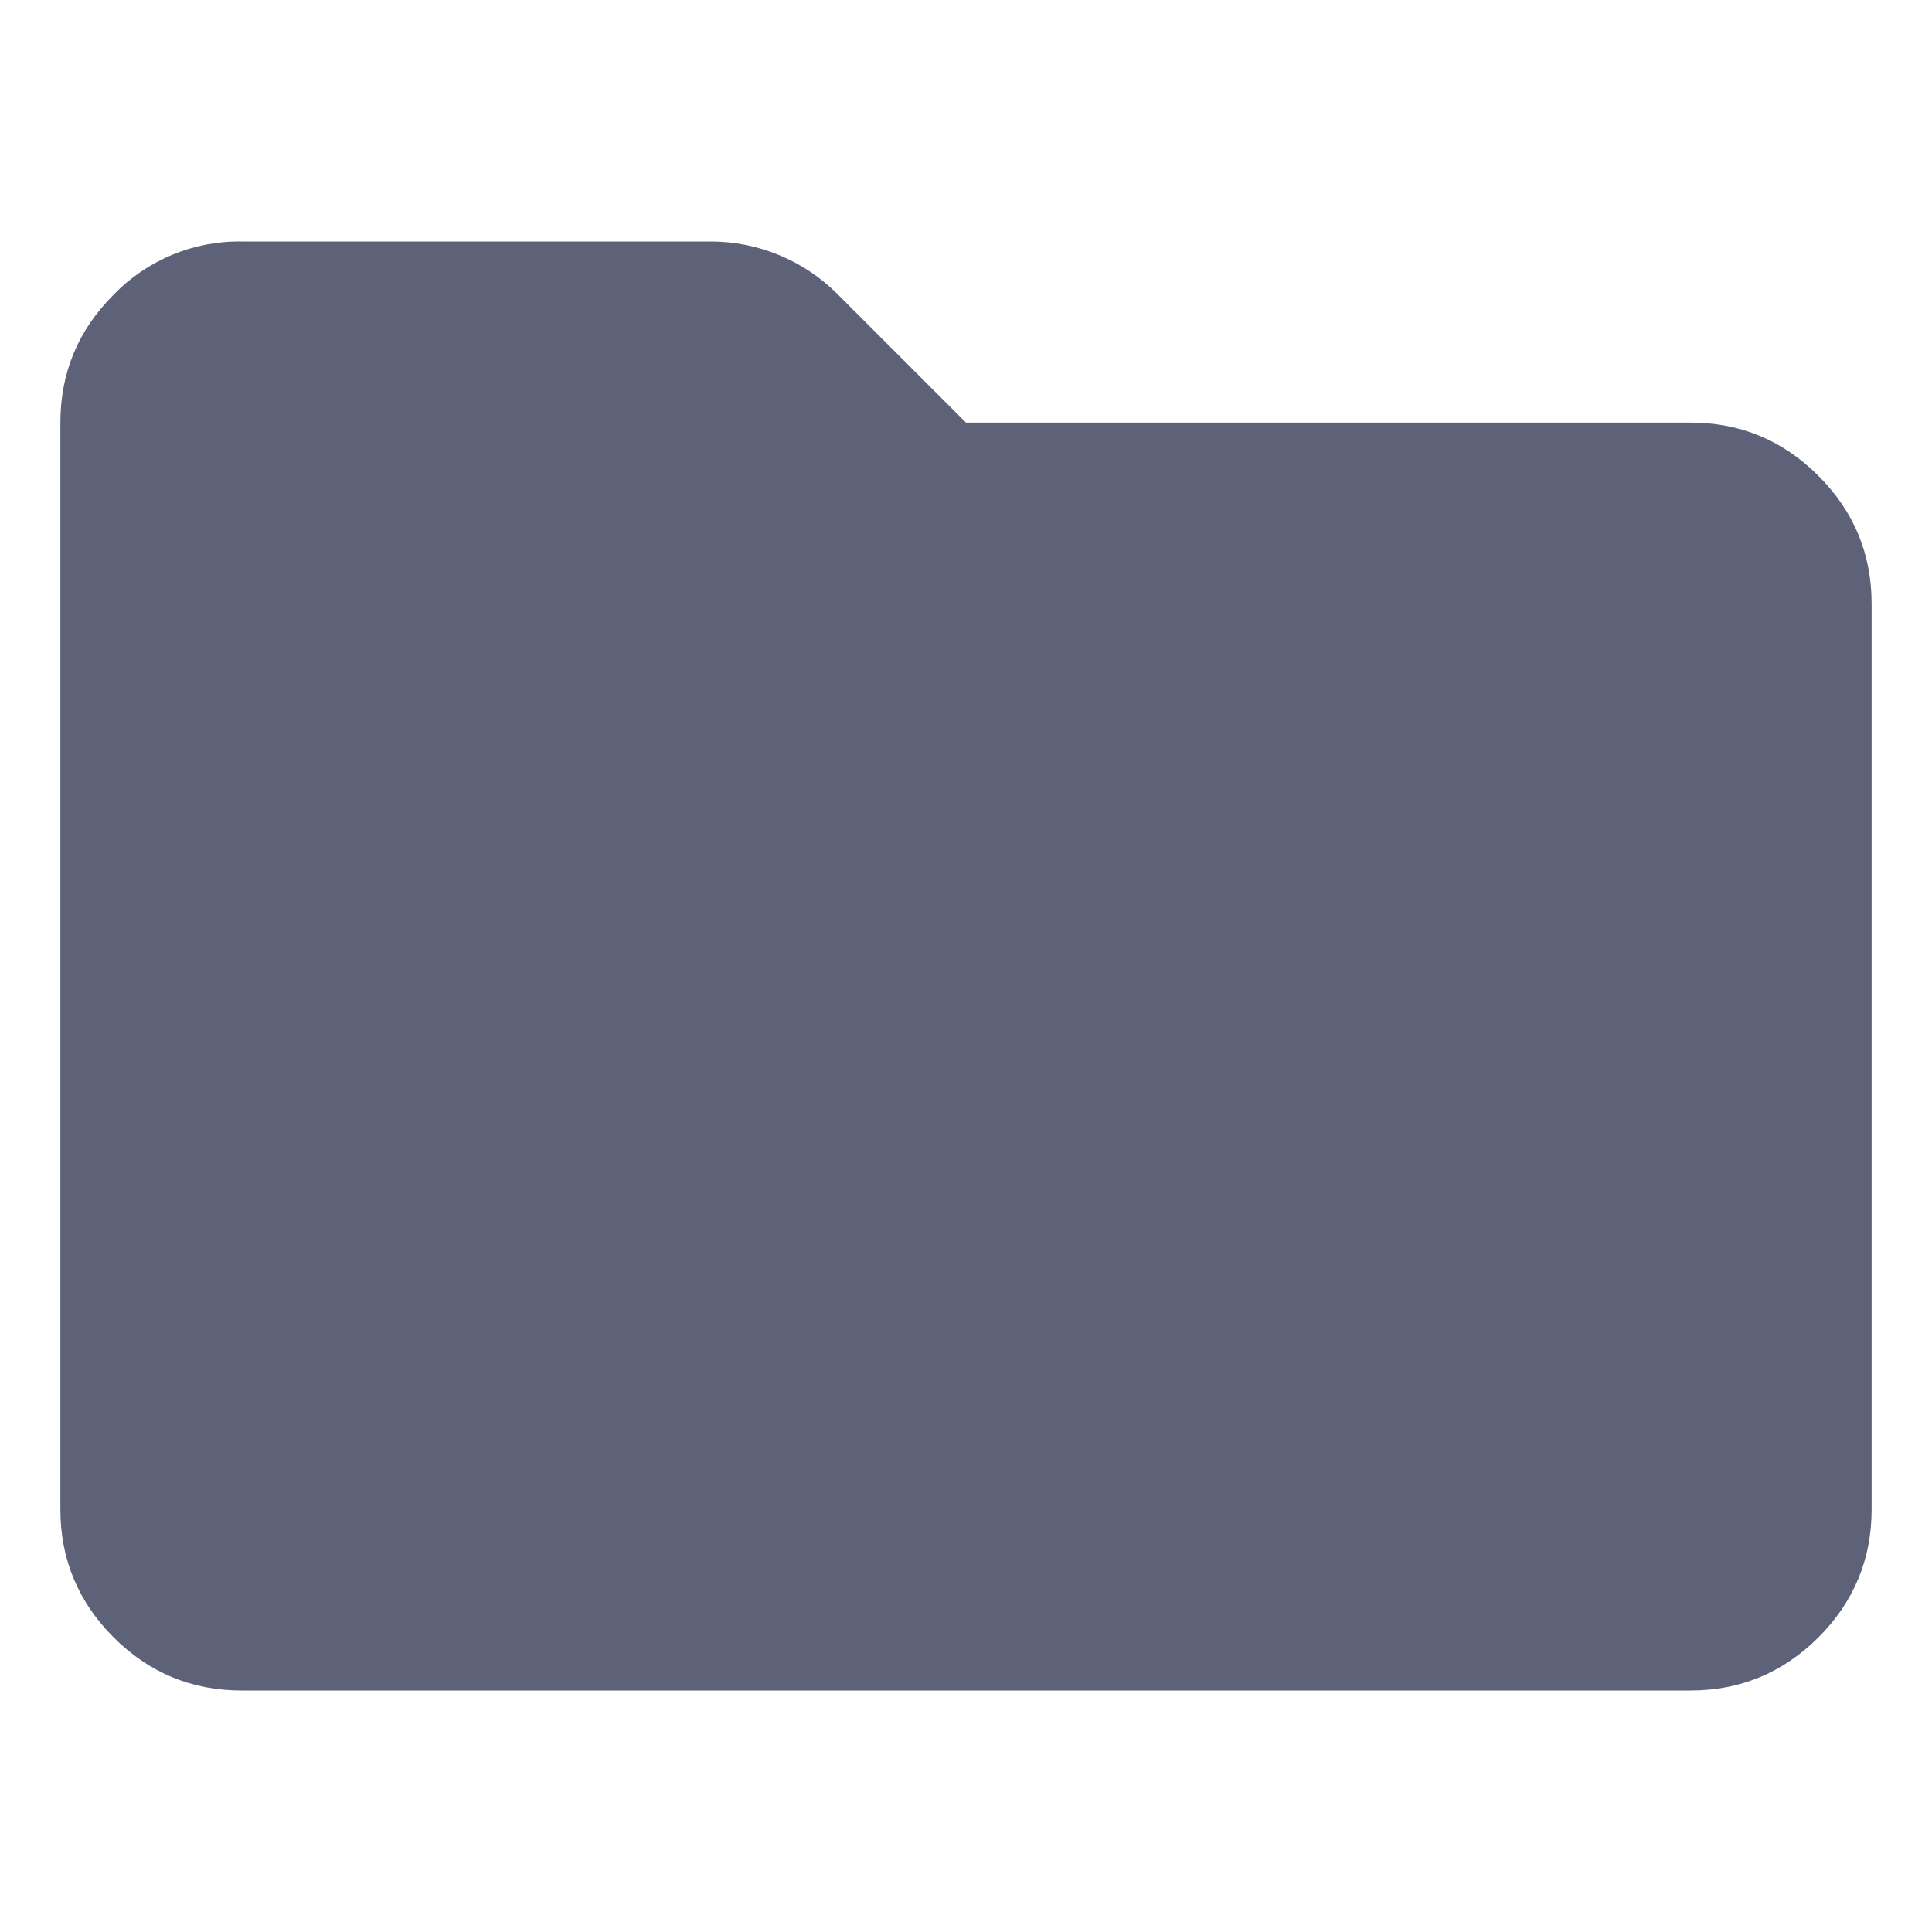
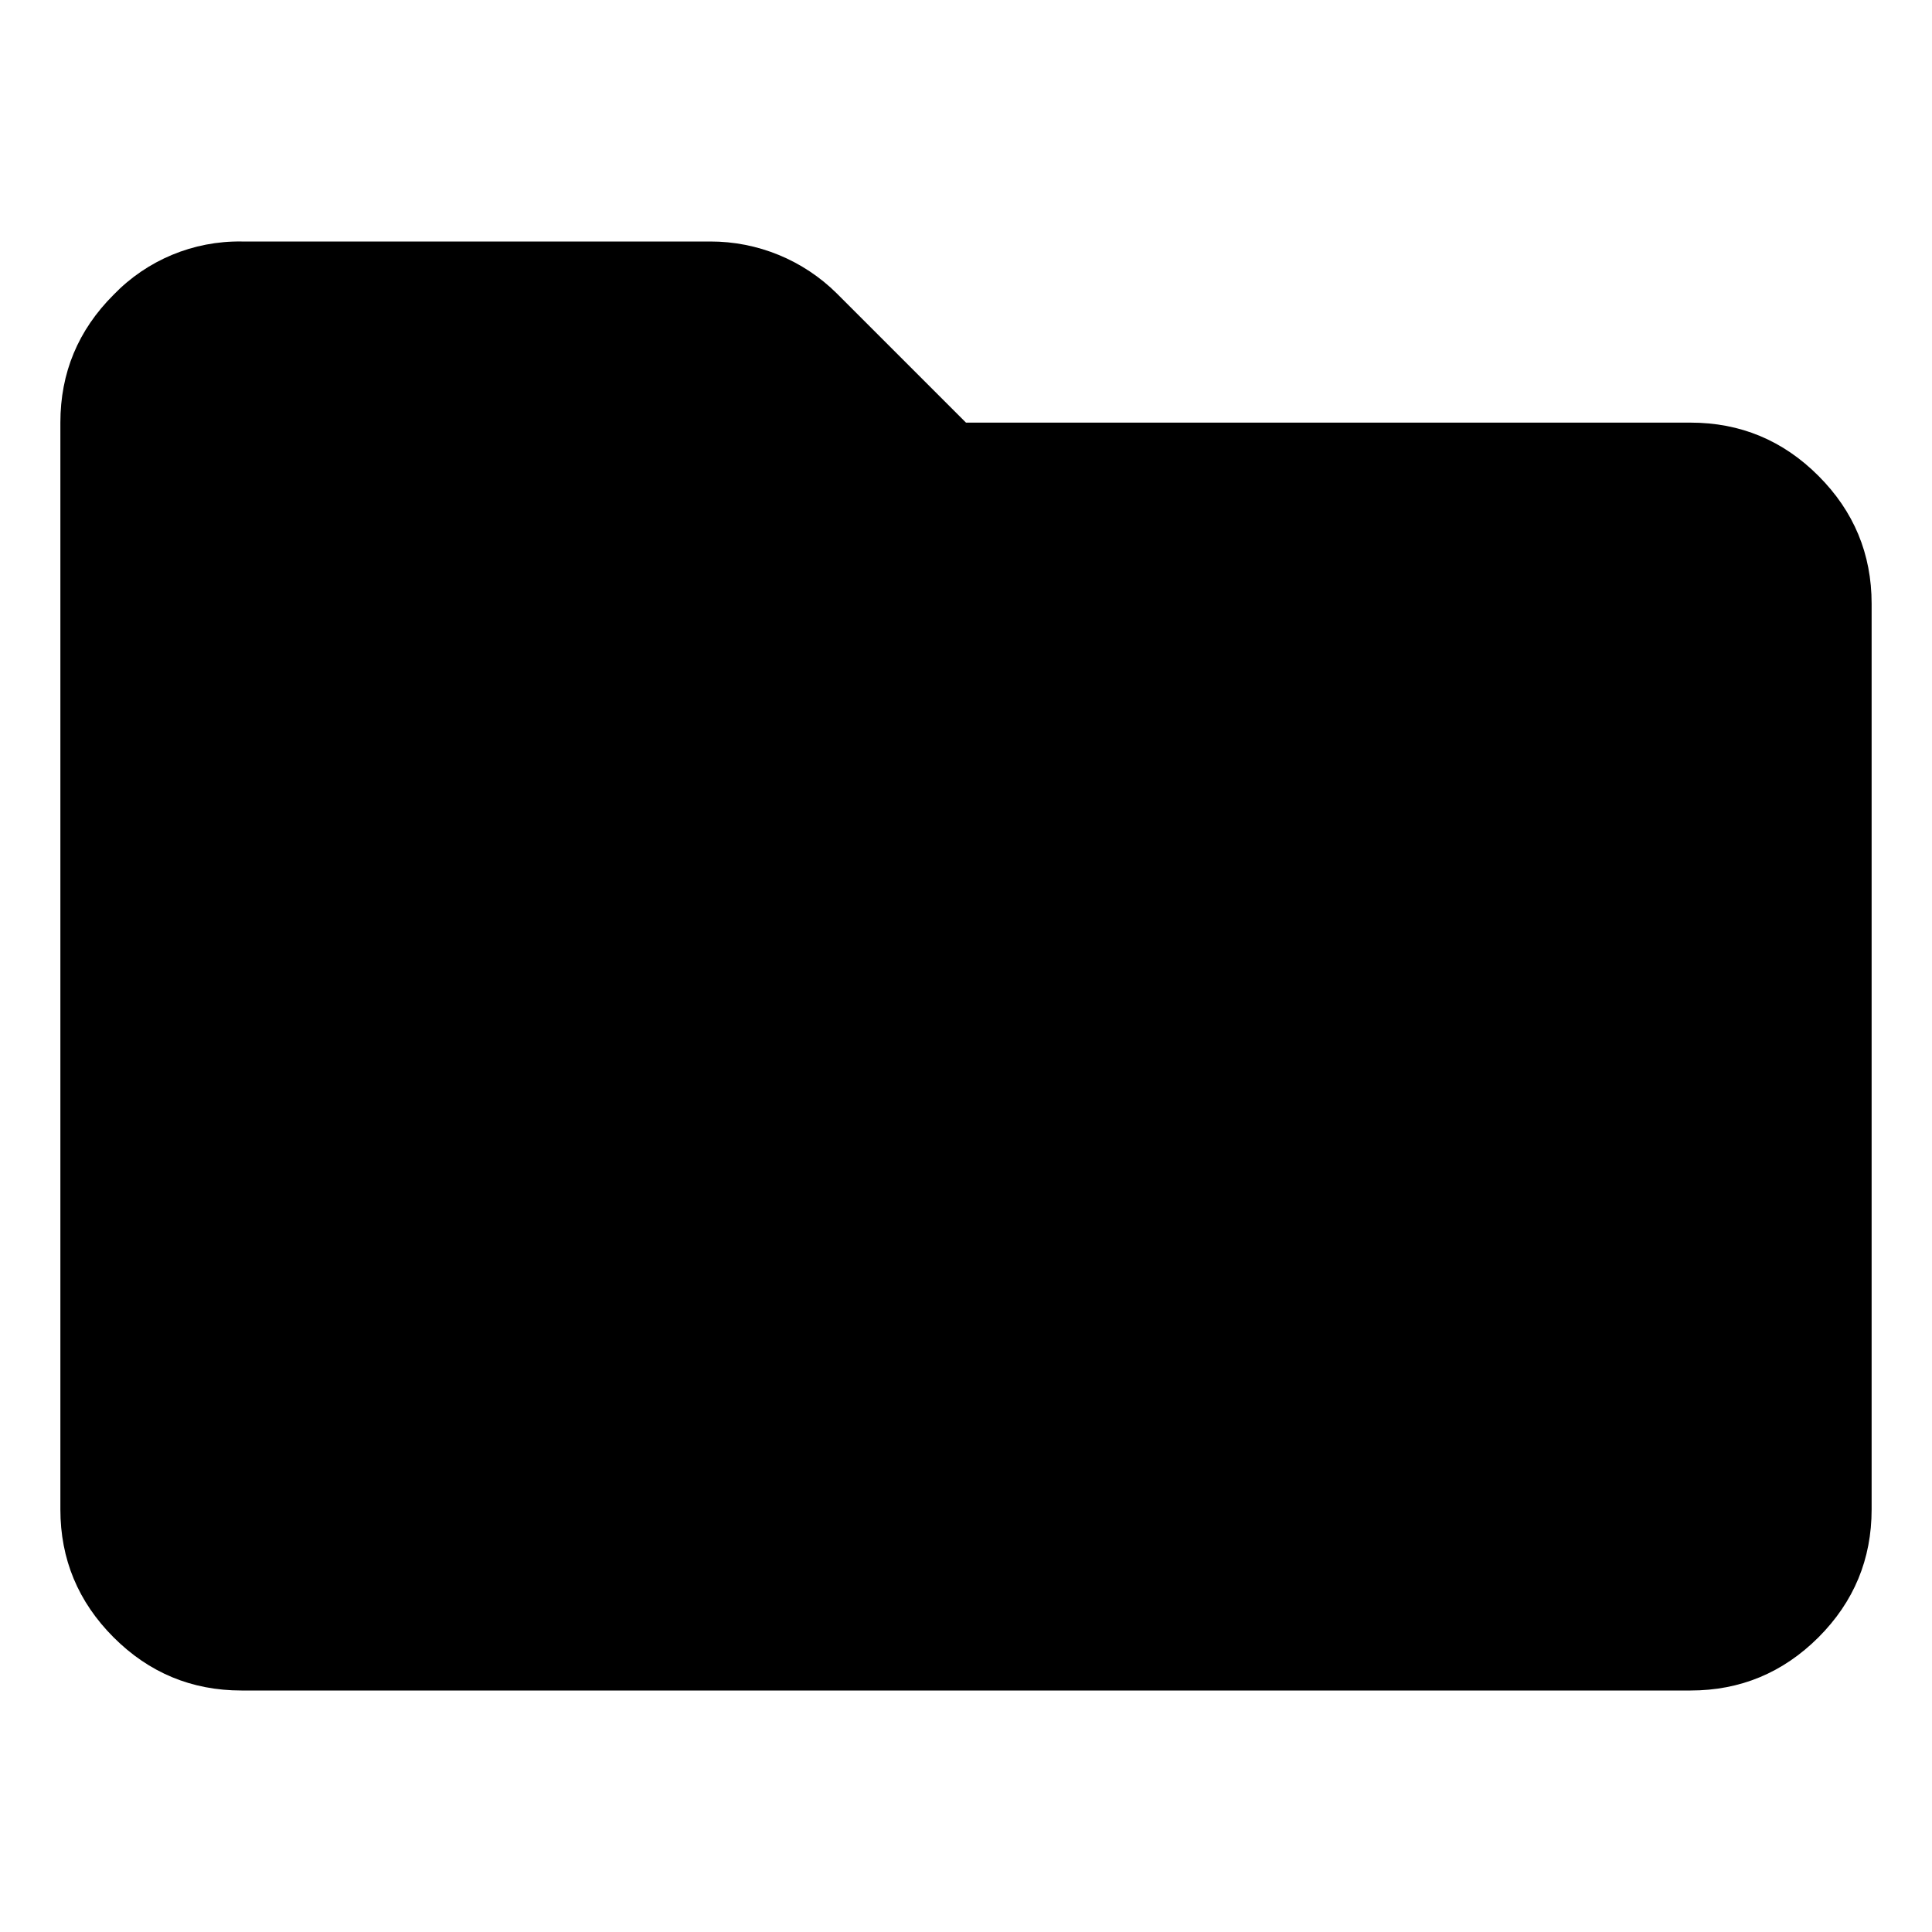
<svg xmlns="http://www.w3.org/2000/svg" fill="none" viewBox="0 0 36 36">
-   <path fill="#5E6278" d="M4.5 31.5c-.928 0-1.722-.33-2.383-.99-.661-.662-.992-1.457-.992-2.385V7.875c0-.928.33-1.722.992-2.383A3.246 3.246 0 0 1 4.5 4.5h8.733a3.339 3.339 0 0 1 2.362.97L18 7.875h13.5c.928 0 1.723.33 2.384.992.66.66.991 1.455.991 2.383v16.875c0 .928-.33 1.723-.99 2.384-.662.66-1.457.991-2.385.991h-27Z" />
+   <path fill="currentColor" d="M4.5 31.5c-.928 0-1.722-.33-2.383-.99-.661-.662-.992-1.457-.992-2.385V7.875c0-.928.33-1.722.992-2.383A3.246 3.246 0 0 1 4.5 4.5h8.733a3.339 3.339 0 0 1 2.362.97L18 7.875h13.5c.928 0 1.723.33 2.384.992.66.66.991 1.455.991 2.383v16.875c0 .928-.33 1.723-.99 2.384-.662.66-1.457.991-2.385.991h-27Z" />
</svg>
